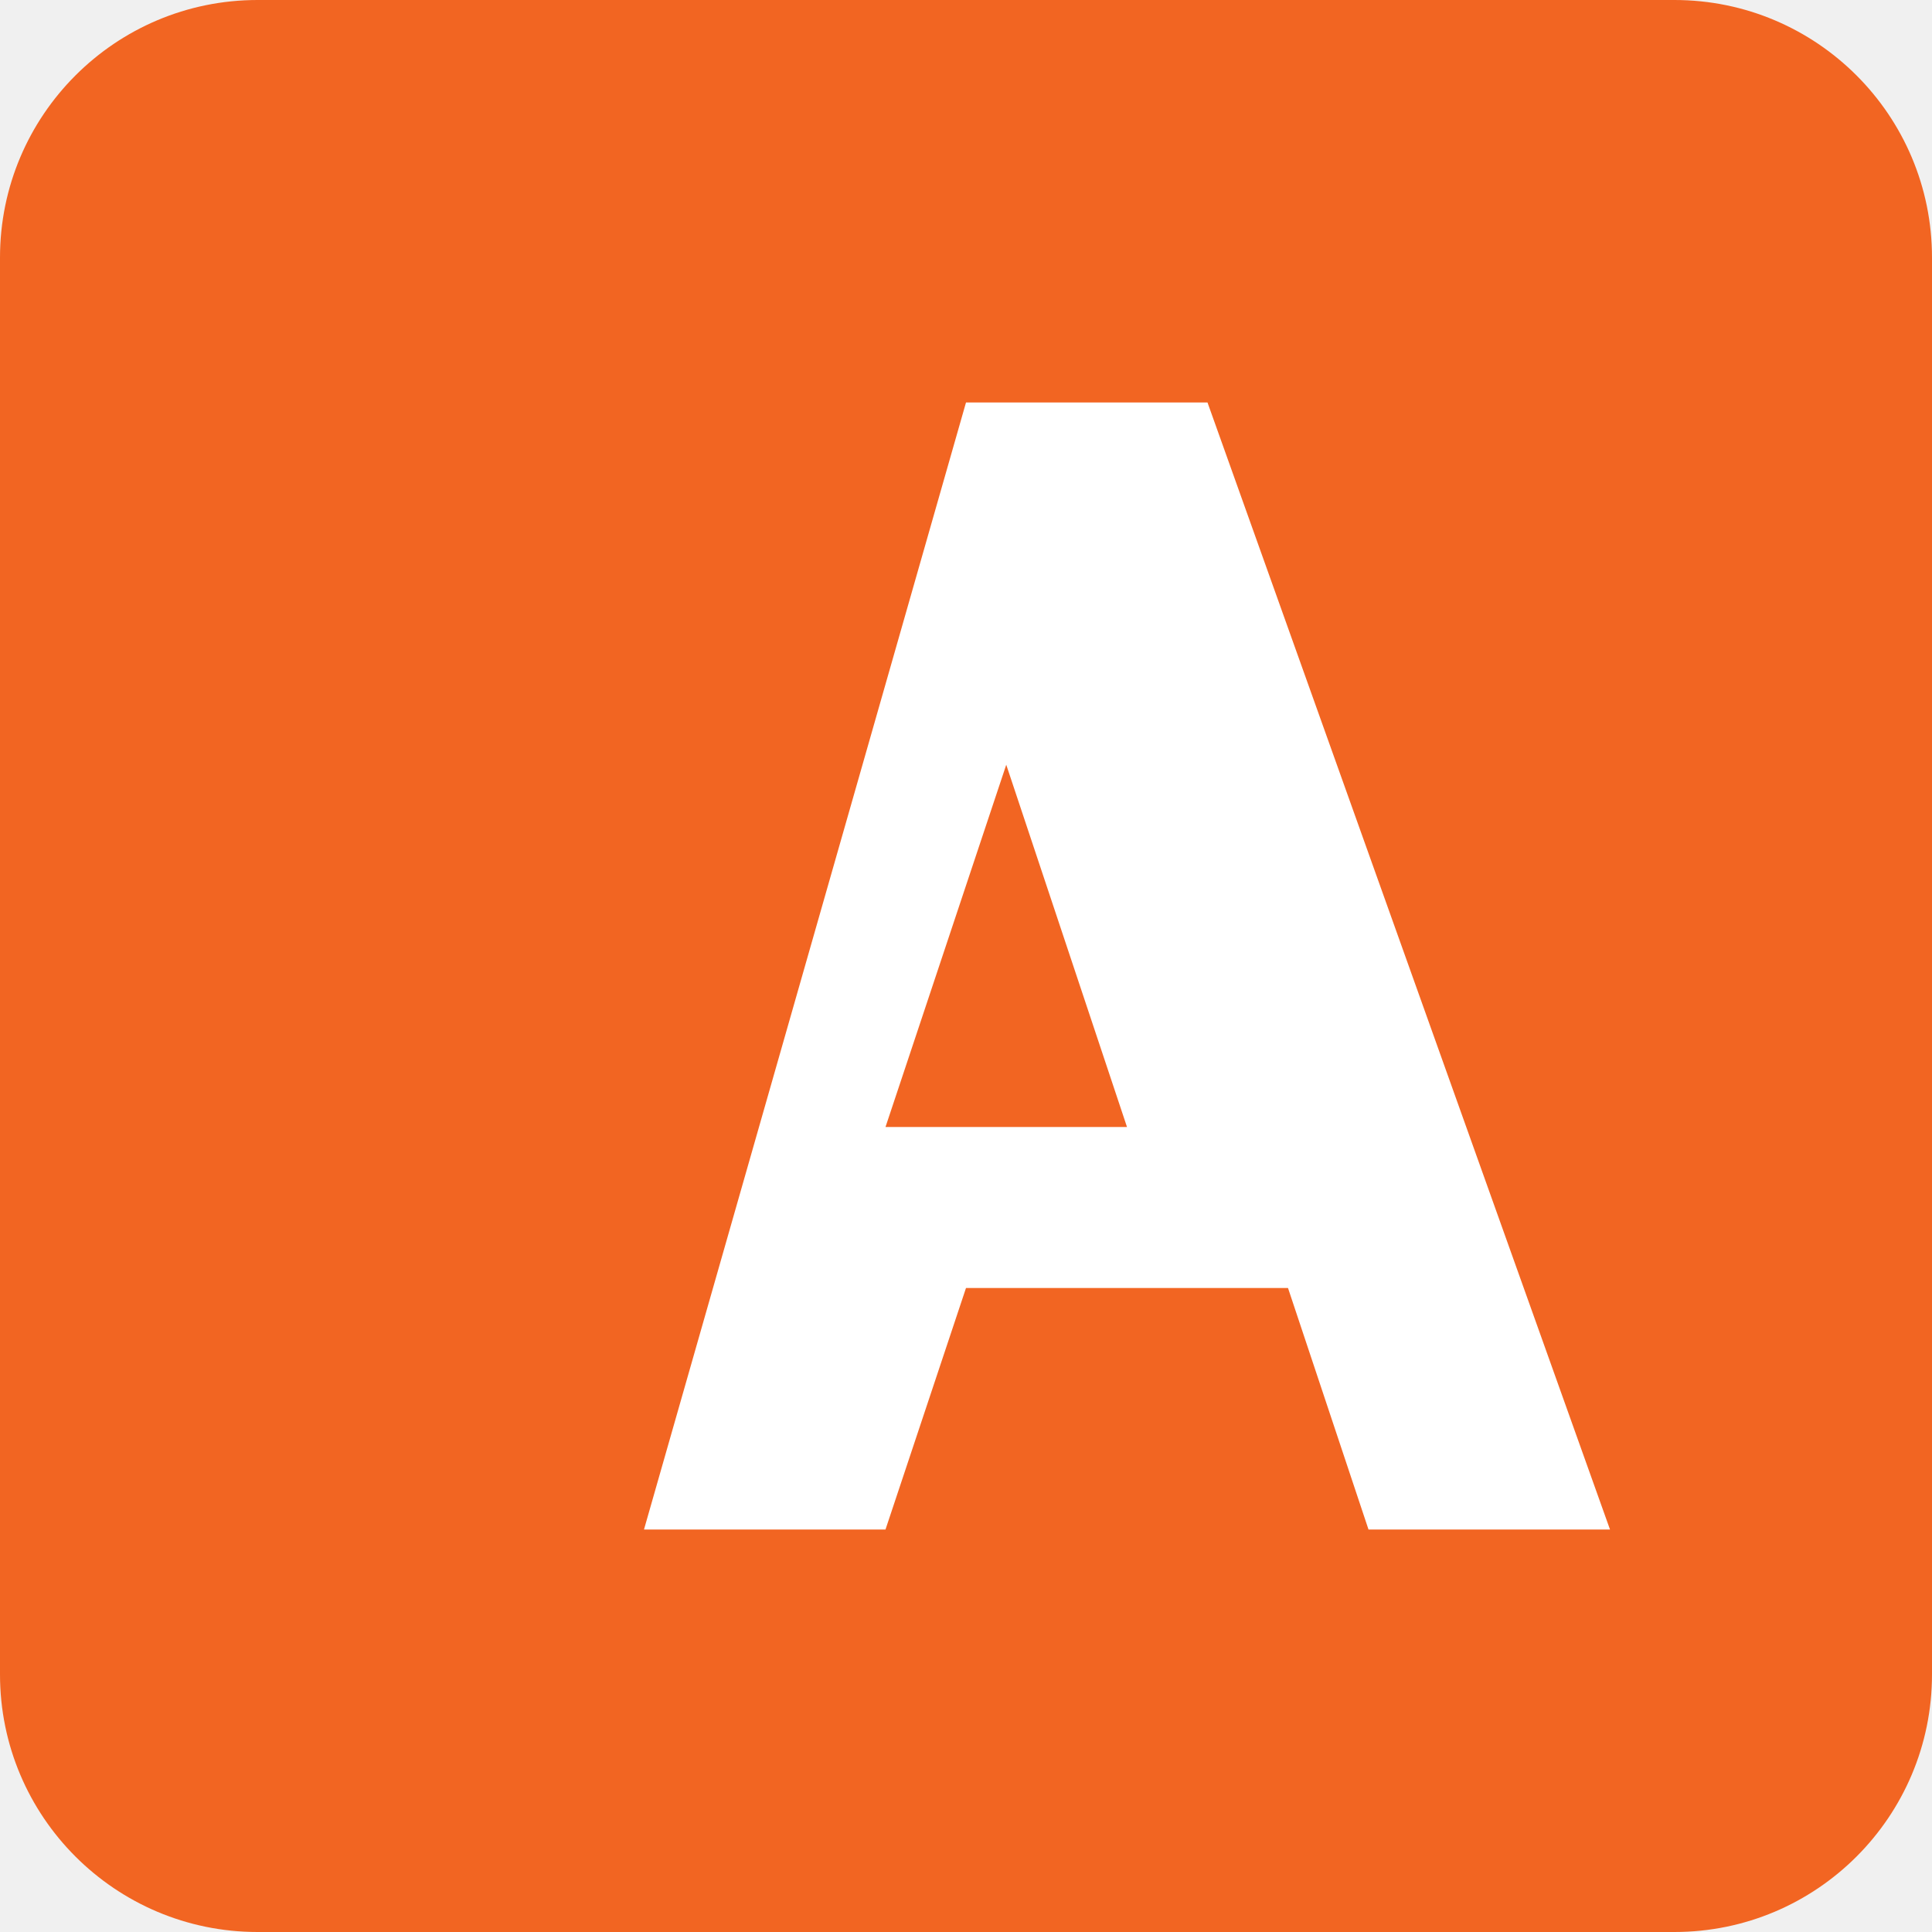
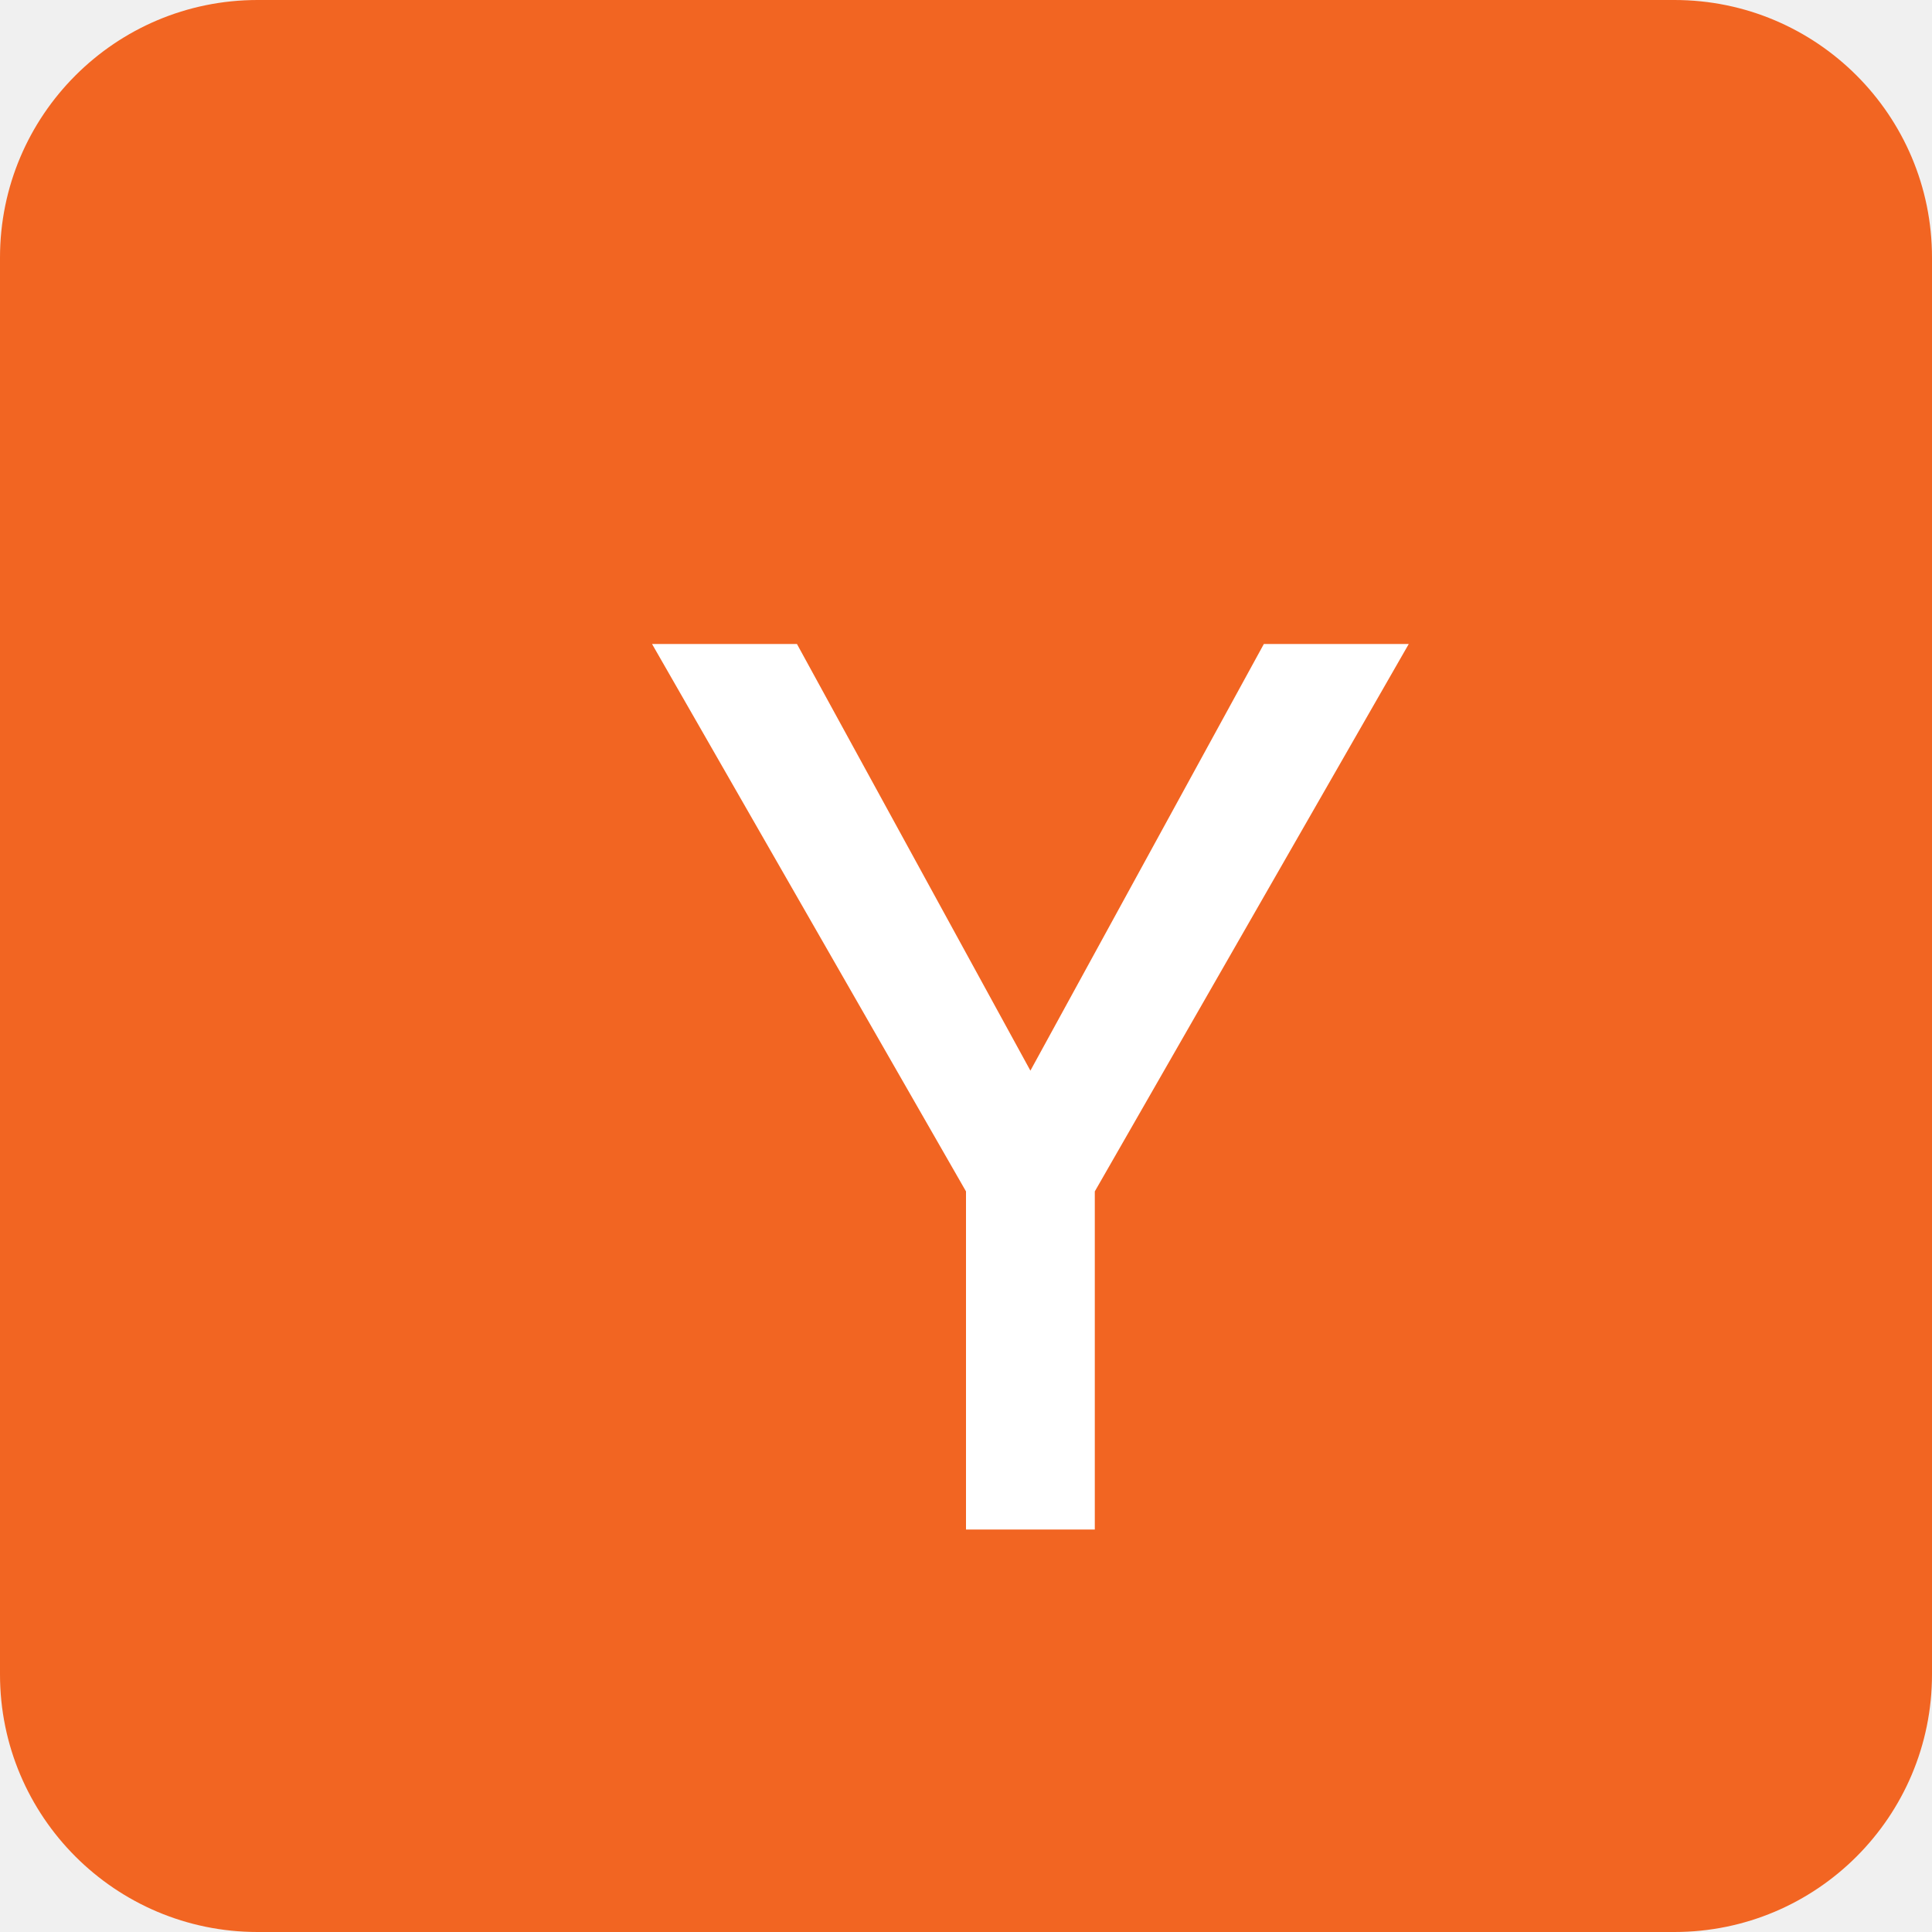
- <svg xmlns="http://www.w3.org/2000/svg" viewBox="0 0 240 240" fill="none">
-   <rect width="240" height="240" rx="32" fill="#F26522" />
-   <path d="M120 50L80 190h30l10-30h40l10 30h30L150 50h-30zm-10 90l15-45 15 45h-30z" fill="white" />
+ <svg xmlns="http://www.w3.org/2000/svg" viewBox="0 0 240 240">
+   <rect width="240" height="240" fill="#F26522" rx="32" />
+   <path d="M120 148v42h16v-42l39-68h-18l-29 53-29-53H81z" fill="#fff" />
</svg>
